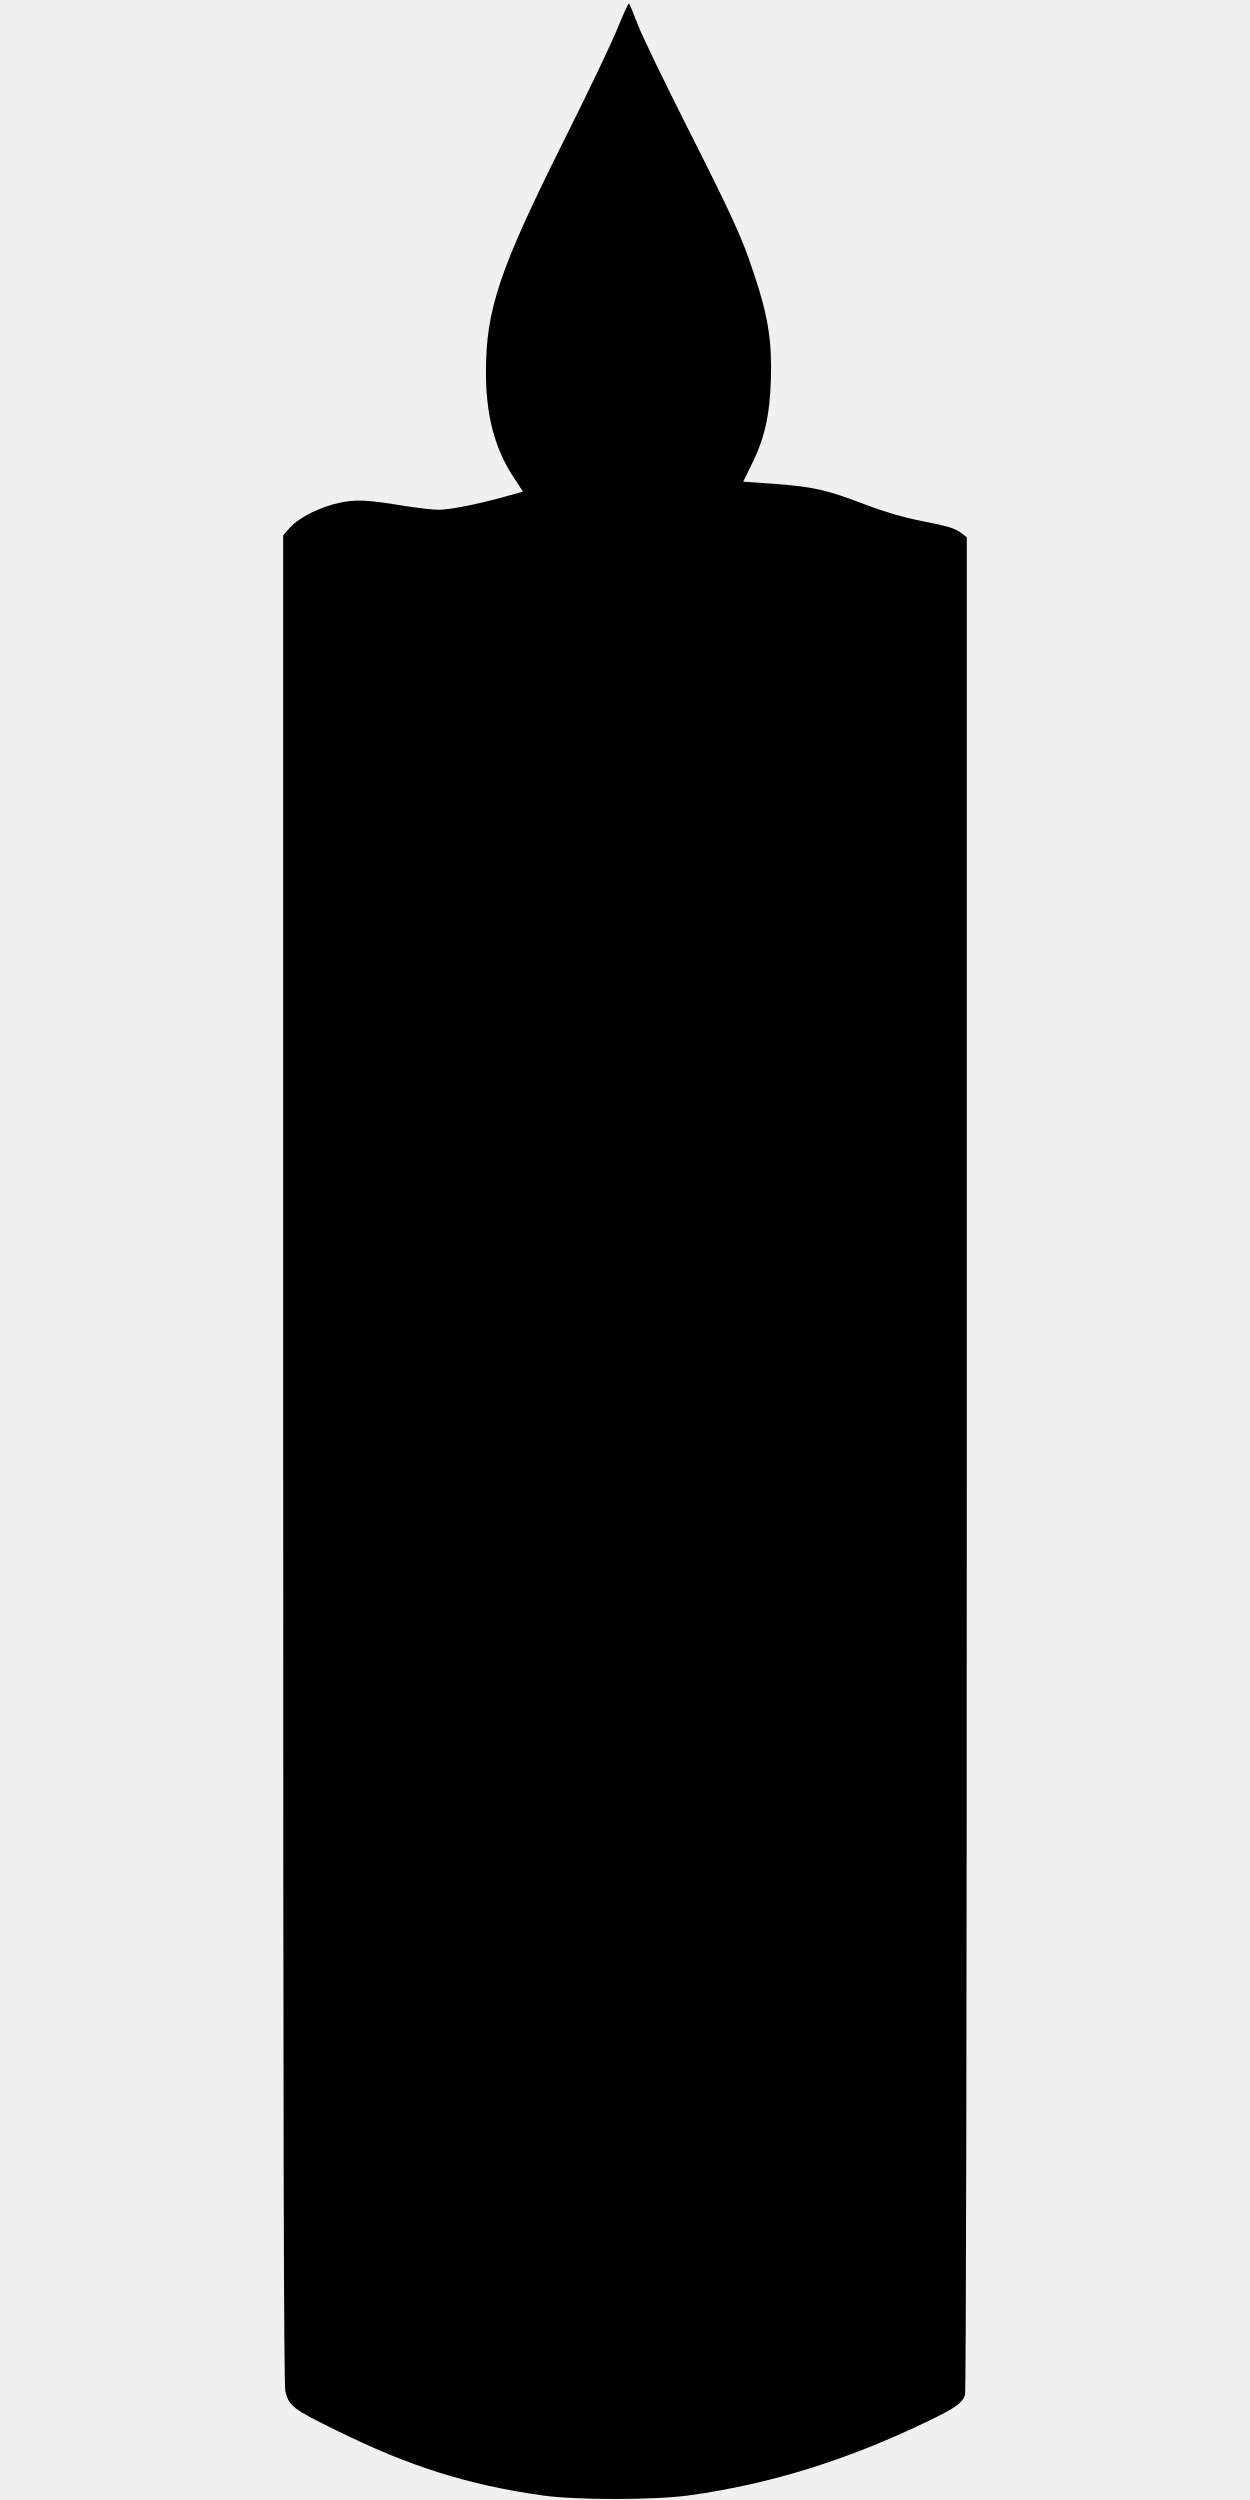
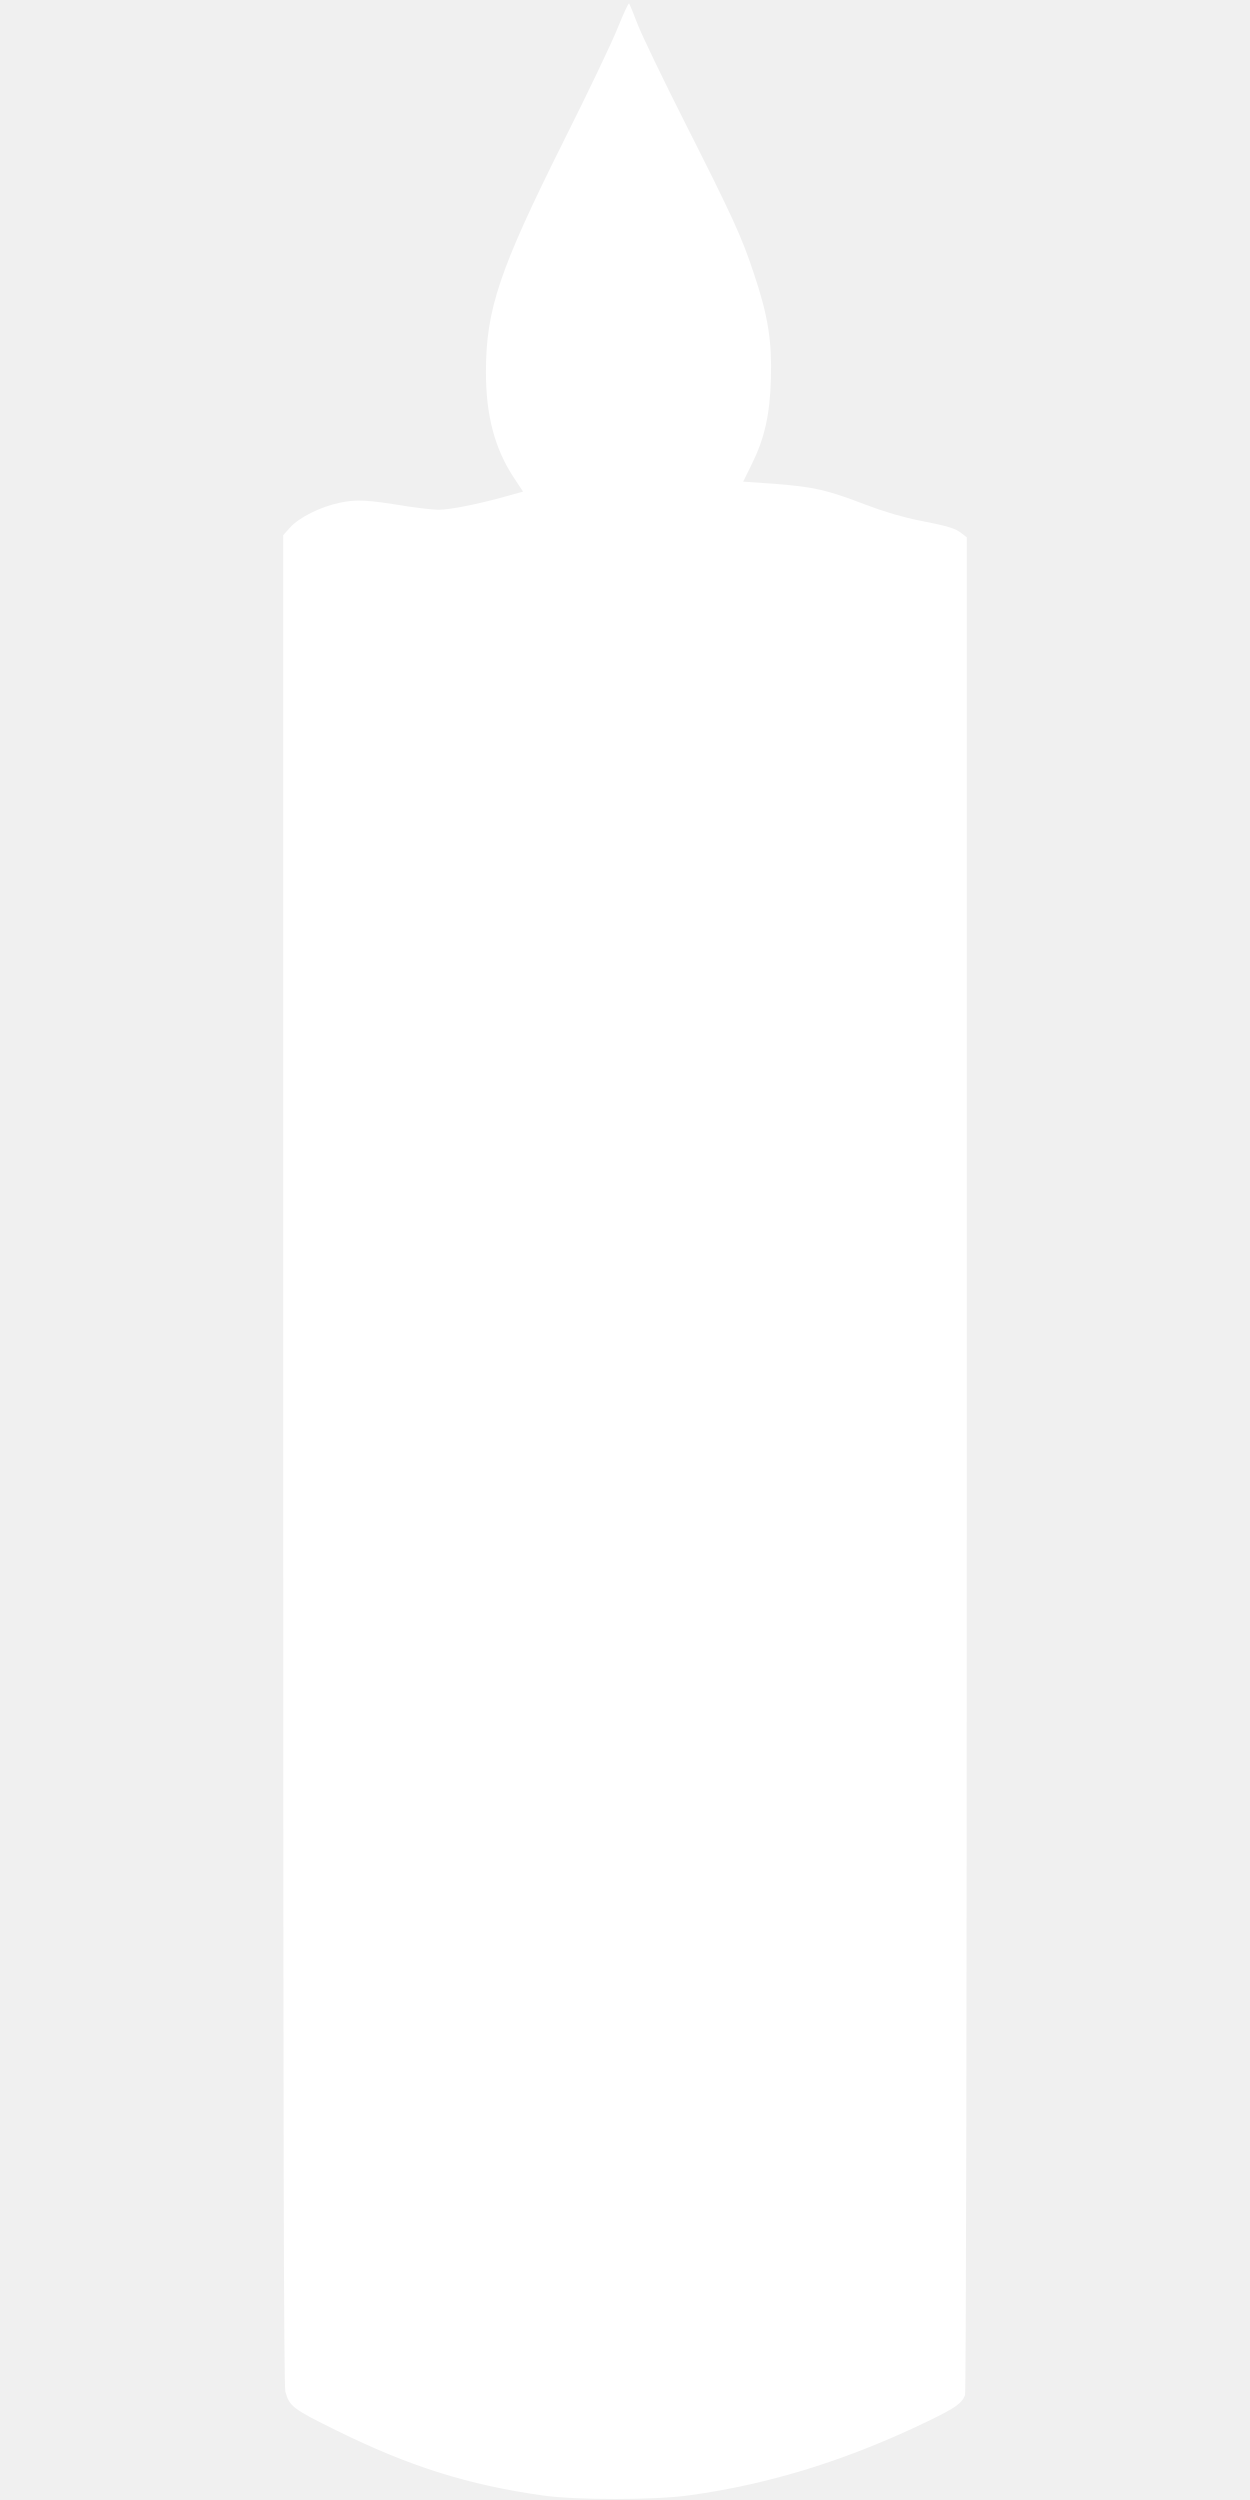
<svg xmlns="http://www.w3.org/2000/svg" version="1.0" width="640pt" height="1280pt" viewBox="0 0 640 1280" preserveAspectRatio="xMidYMid meet">
-   <g transform="translate(0,1280) scale(0.1,-0.1)" fill="#000000" stroke="none">
+   <g transform="translate(0,1280) scale(0.1,-0.1)" fill="#FFFFFF" stroke="none">
    <path d="M3165 12663 c-27 -70 -153 -334 -280 -587 -328 -657 -397 -860 -397 -1181 0 -221 44 -389 141 -538 l49 -74 -97 -27 c-137 -38 -278 -66 -336 -66 -27 0 -104 9 -170 19 -194 32 -251 35 -335 17 -98 -20 -208 -75 -254 -126 l-36 -40 0 -4733 c0 -3431 3 -4743 11 -4772 21 -76 38 -89 262 -199 372 -184 674 -279 1057 -333 172 -24 573 -24 750 1 412 57 808 180 1220 379 141 68 175 92 191 134 5 15 9 1836 9 4768 l0 4744 -26 20 c-33 26 -64 36 -217 66 -82 16 -181 45 -275 81 -201 77 -266 91 -460 106 l-167 12 42 85 c67 134 95 256 100 441 6 193 -15 326 -87 539 -62 188 -107 286 -353 773 -112 222 -221 448 -242 503 -21 55 -41 103 -44 107 -3 4 -28 -50 -56 -119z" />
  </g>
</svg>
